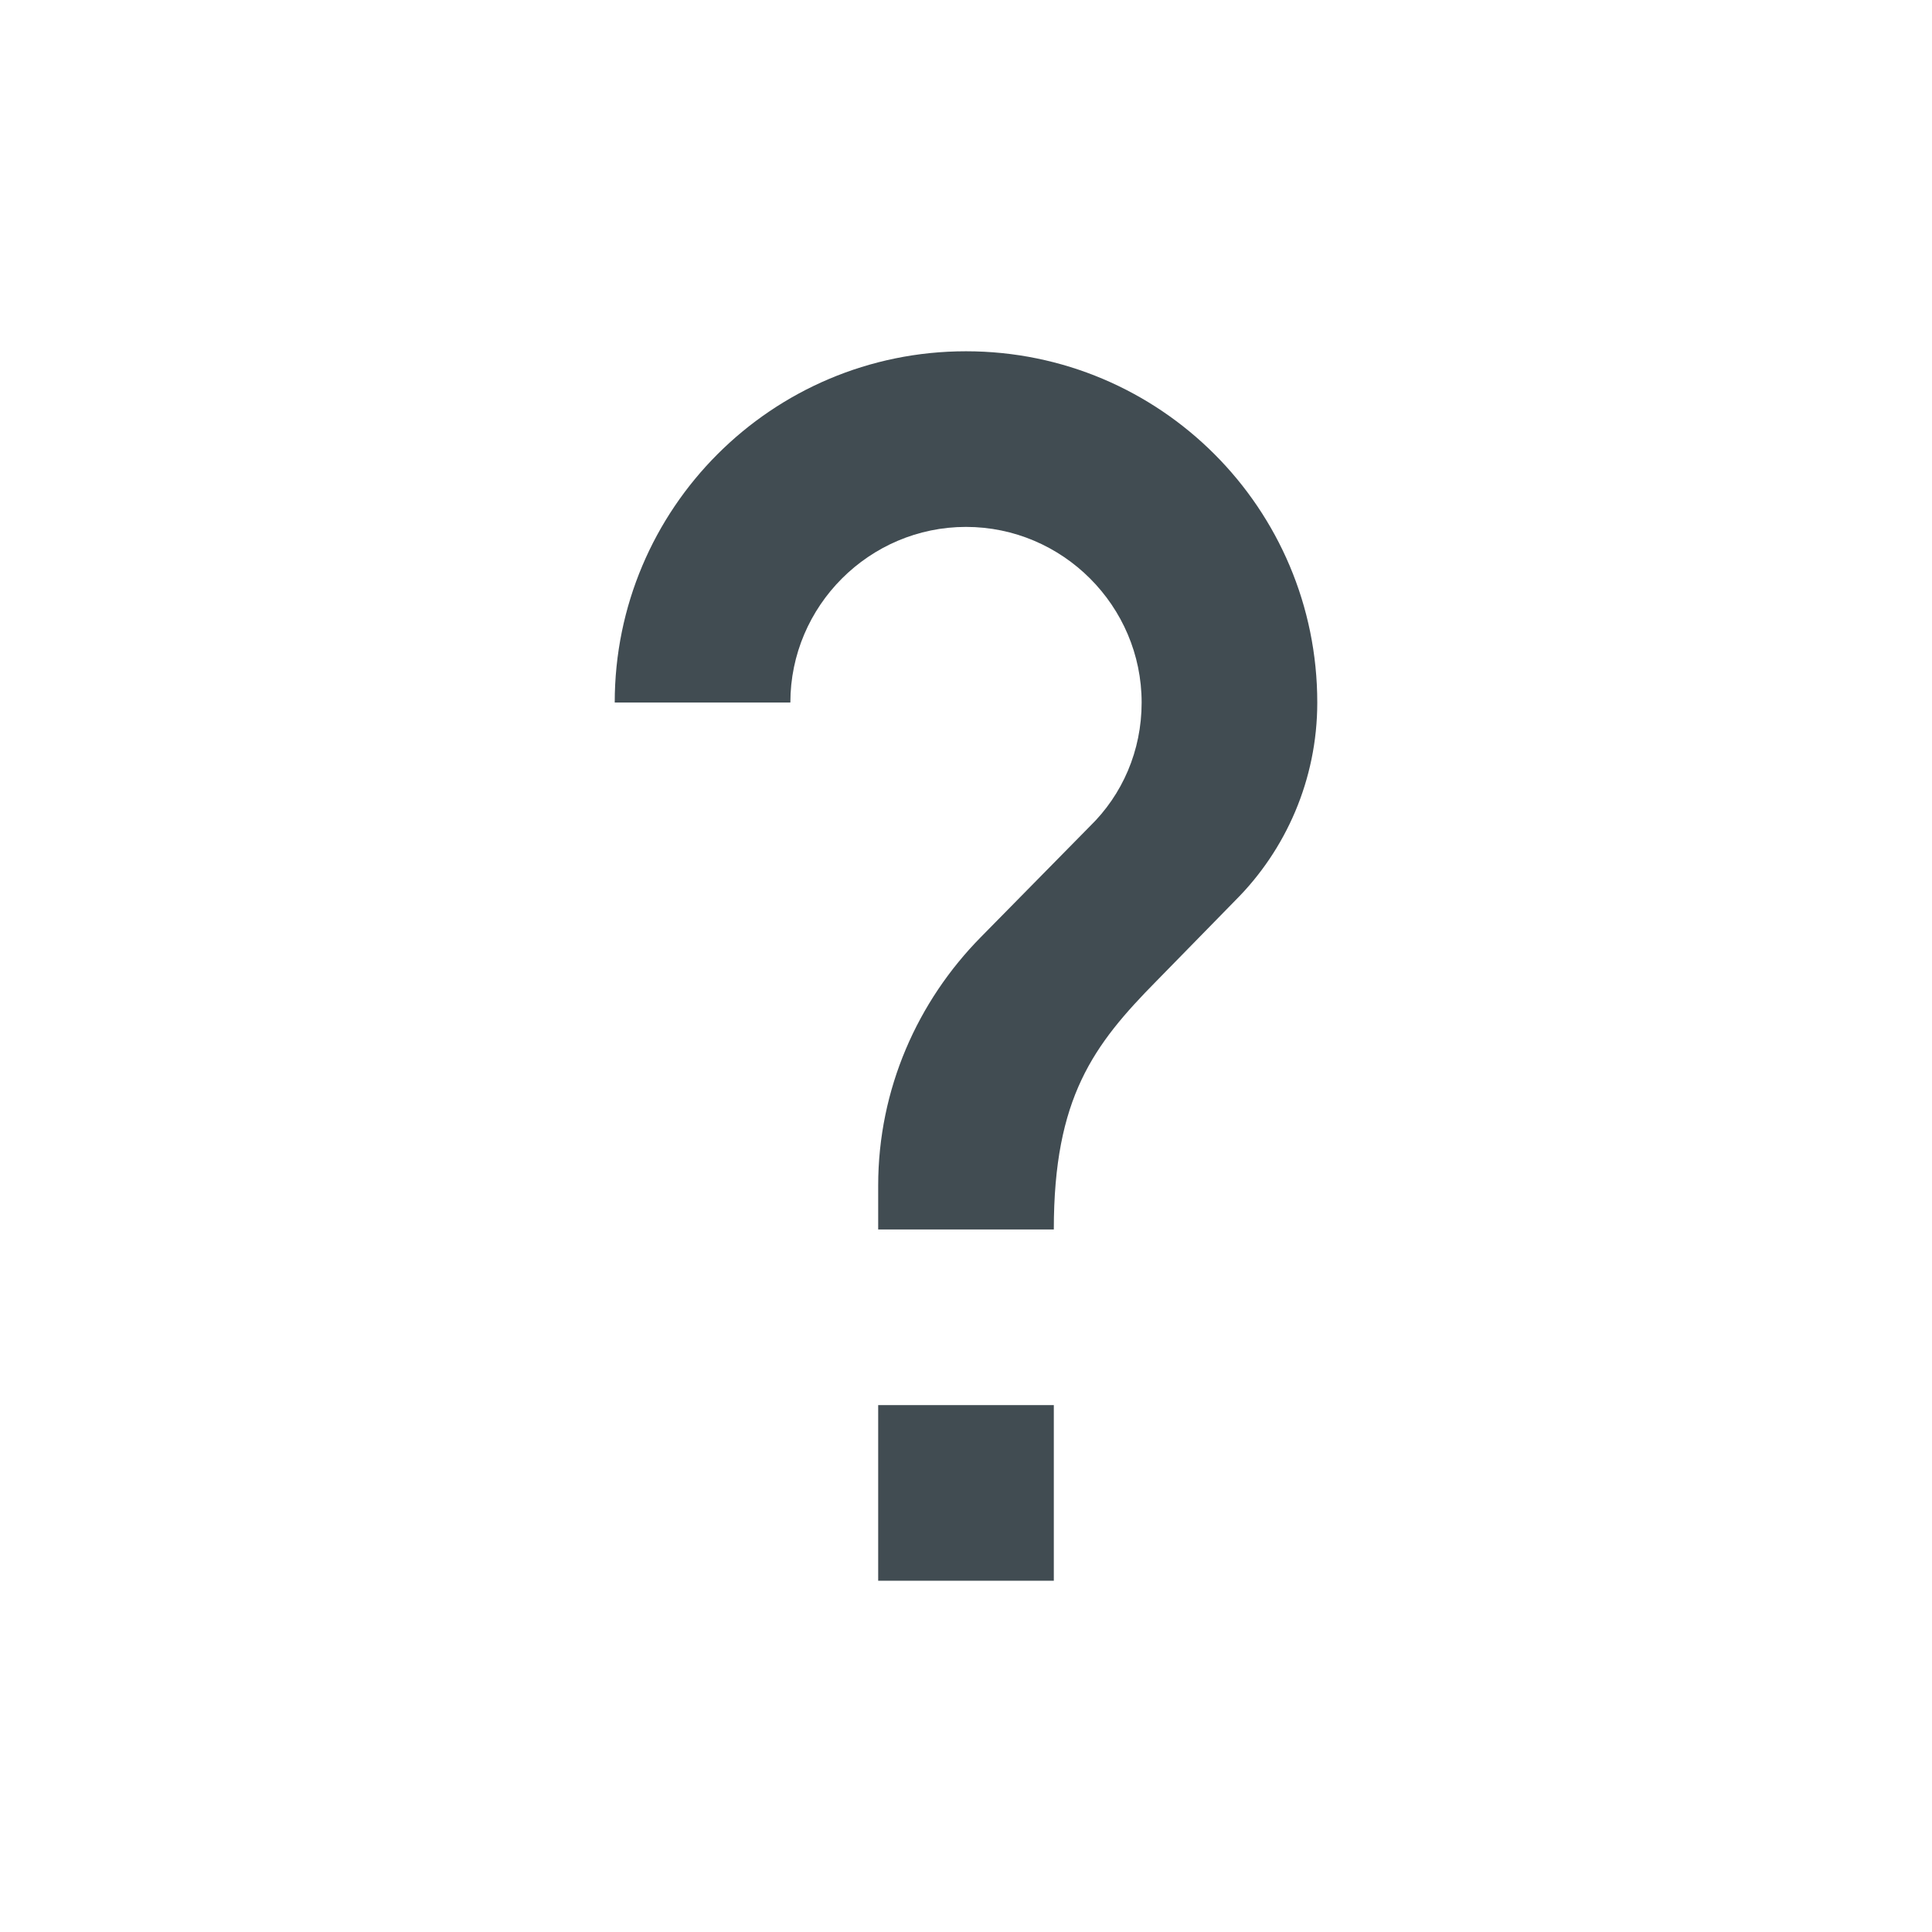
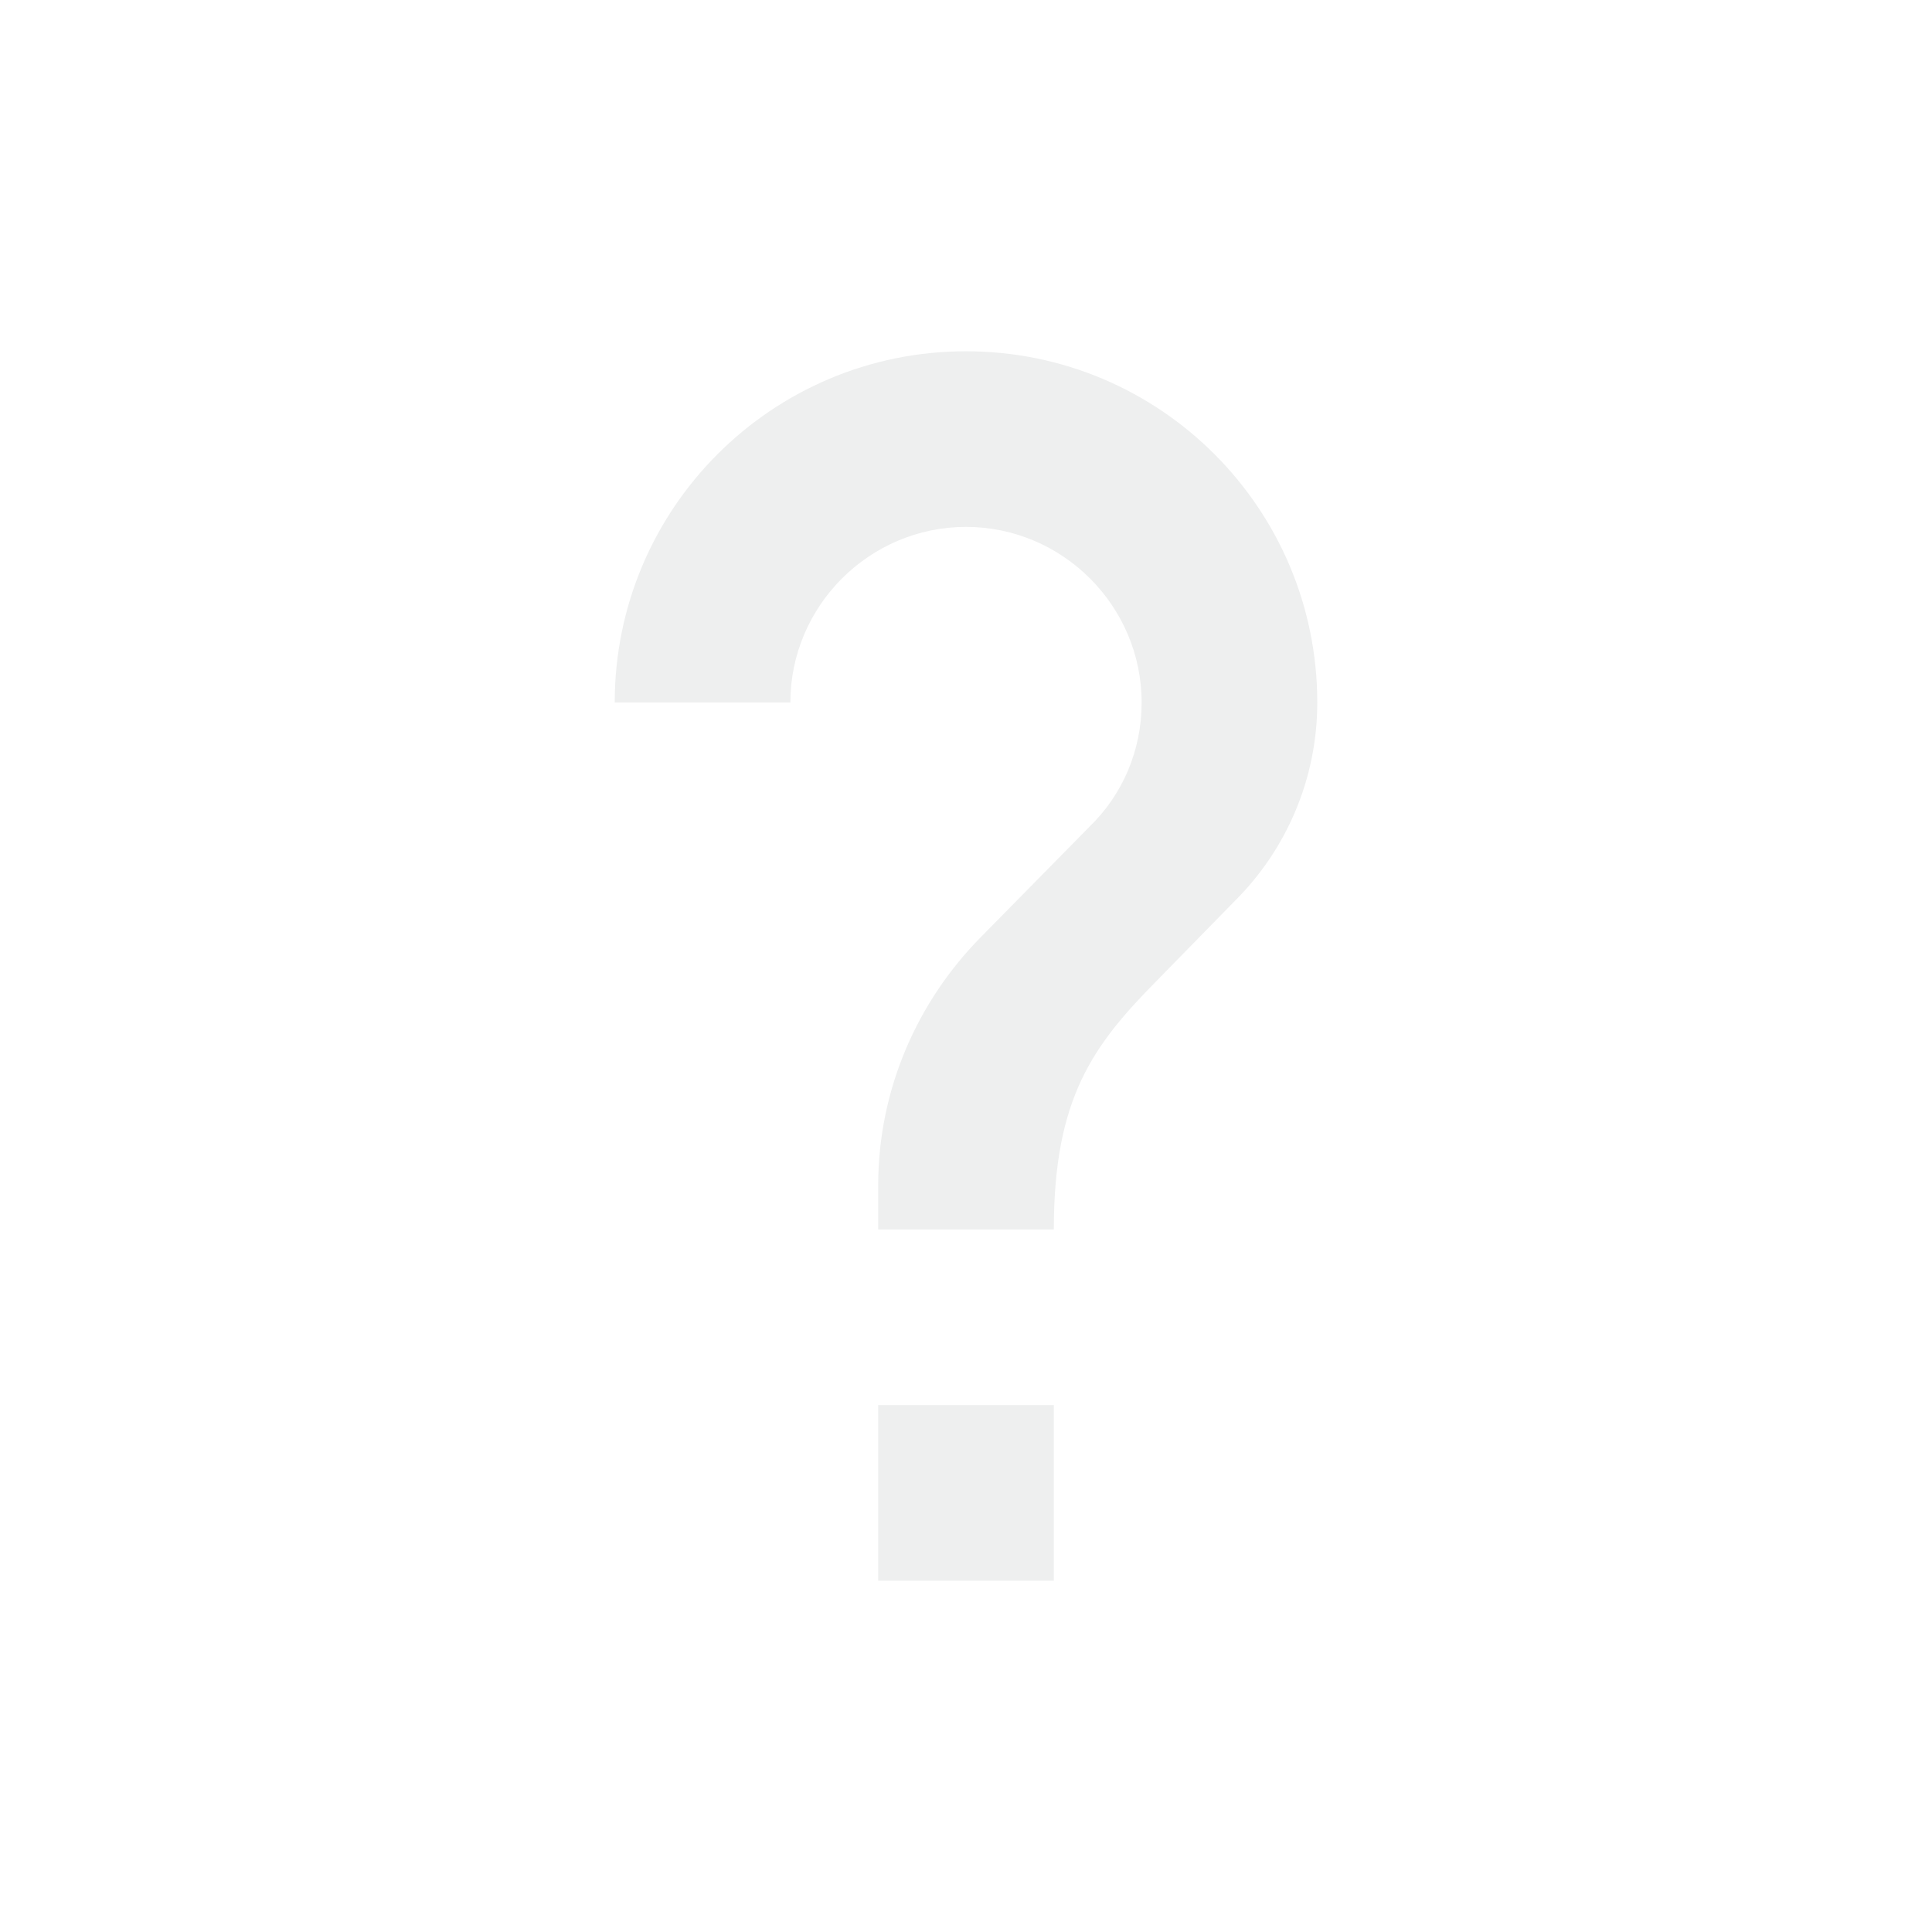
<svg xmlns="http://www.w3.org/2000/svg" width="22" height="22" viewBox="0 0 22 22">
  <defs>
    <style type="text/css" id="current-color-scheme">
-    .ColorScheme-Text { color:#414c52; } .ColorScheme-Highlight { color:#00bcd4; } .ColorScheme-ButtonBackground { color:#cfd8dc; }
+    .ColorScheme-Text { color:#eeefef; } .ColorScheme-Highlight { color:#00bcd4; } .ColorScheme-ButtonBackground { color:#cfd8dc; }
  </style>
  </defs>
  <path style="fill:currentColor;opacity:1" class="ColorScheme-Text" transform="translate(3 3)" d="M 8 1 C 5.79 1 4 2.79 4 5 L 6 5 C 6 3.9 6.9 3 8 3 C 9.1 3 10 3.9 10 5 C 10 5.55 9.78 6.05 9.41 6.41 L 8.17 7.67 C 7.45 8.4 7 9.4 7 10.5 L 7 11 L 9 11 C 9 9.5 9.45 8.9 10.17 8.17 L 11.07 7.25 C 11.64 6.68 12 5.88 12 5 C 12 2.79 10.21 1 8 1 z M 7 13 L 7 15 L 9 15 L 9 13 L 7 13 z" />
</svg>
